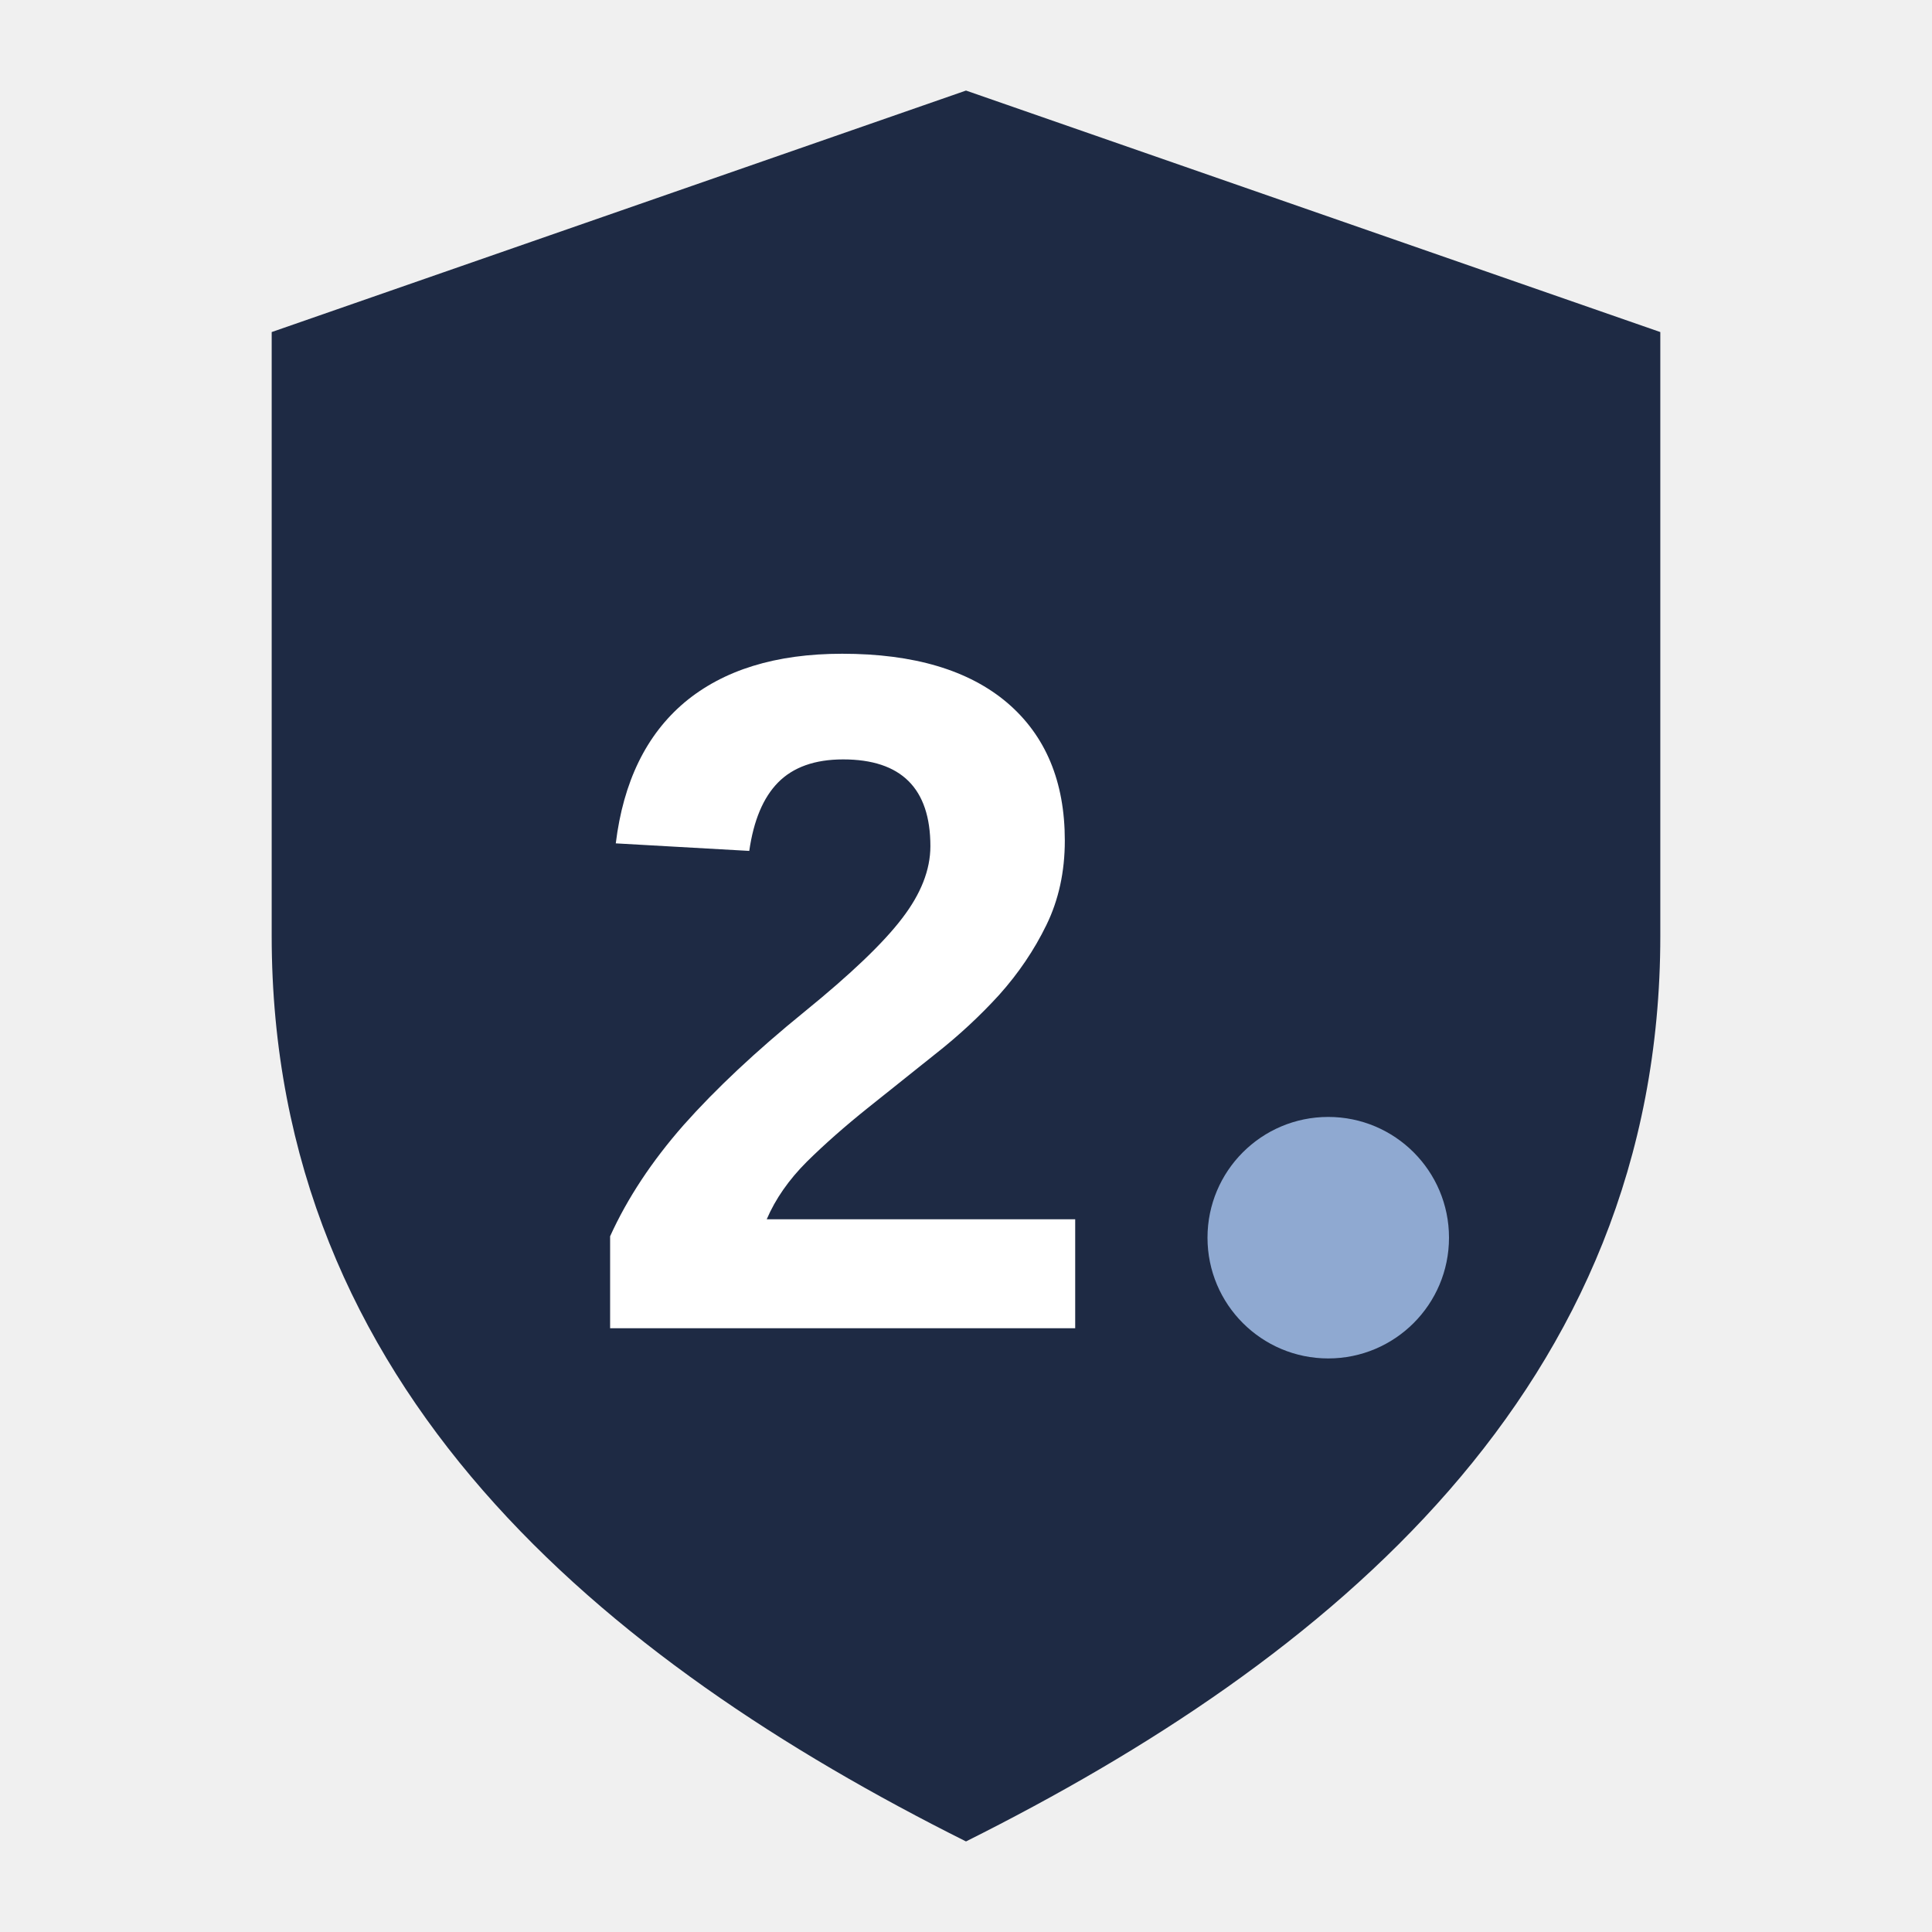
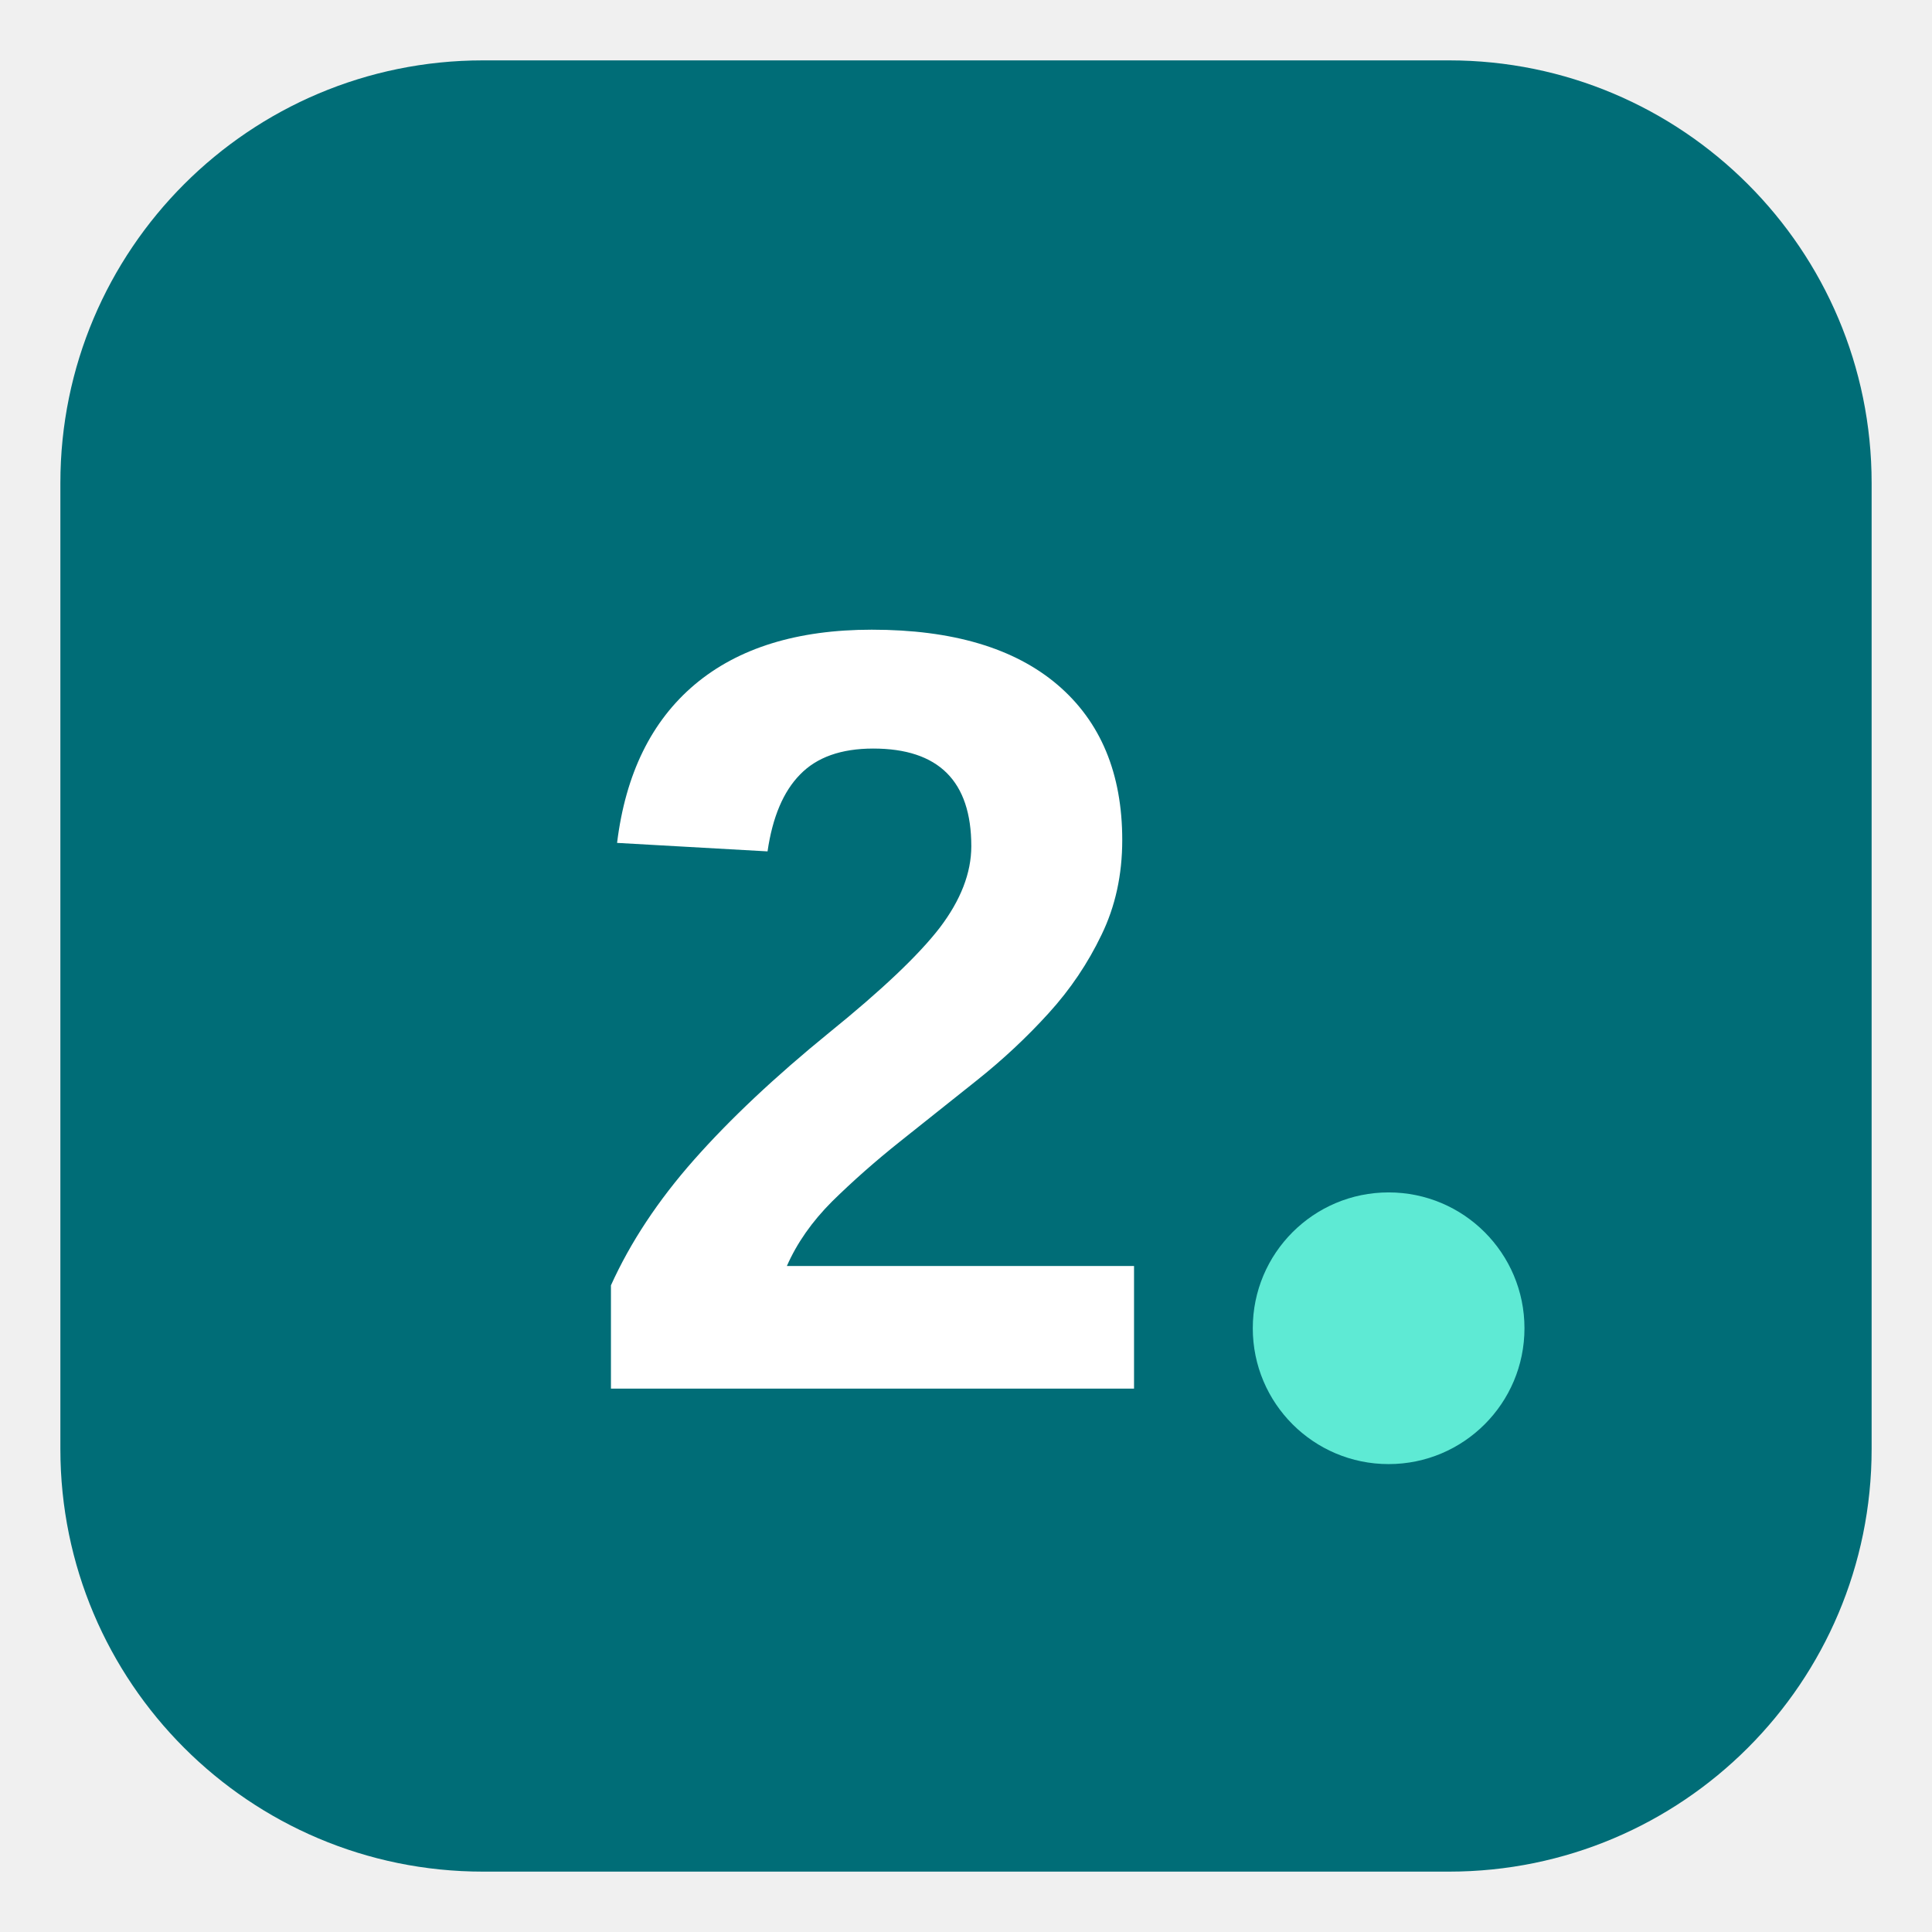
<svg xmlns="http://www.w3.org/2000/svg" viewBox="0 0 64 64">
-   <path d="M32 3 L55 11 V31 C55 46 44 55 32 61 C20 55 9 46 9 31 V11 Z" fill="#1E2A44" />
-   <text x="28" y="44" font-family="Arial, Helvetica, sans-serif" font-size="32" font-weight="bold" fill="#ffffff" text-anchor="middle">2</text>
-   <circle cx="44" cy="41" r="4" fill="#8FA9D1" />
+   <rect x="2" y="2" width="60" height="60" rx="14" fill="#006D77" />
+   <text x="29" y="46" font-family="Arial, Helvetica, sans-serif" font-size="36" font-weight="bold" fill="#ffffff" text-anchor="middle">2</text>
+   <circle cx="46" cy="44" r="4.5" fill="#5eead4" />
</svg>
